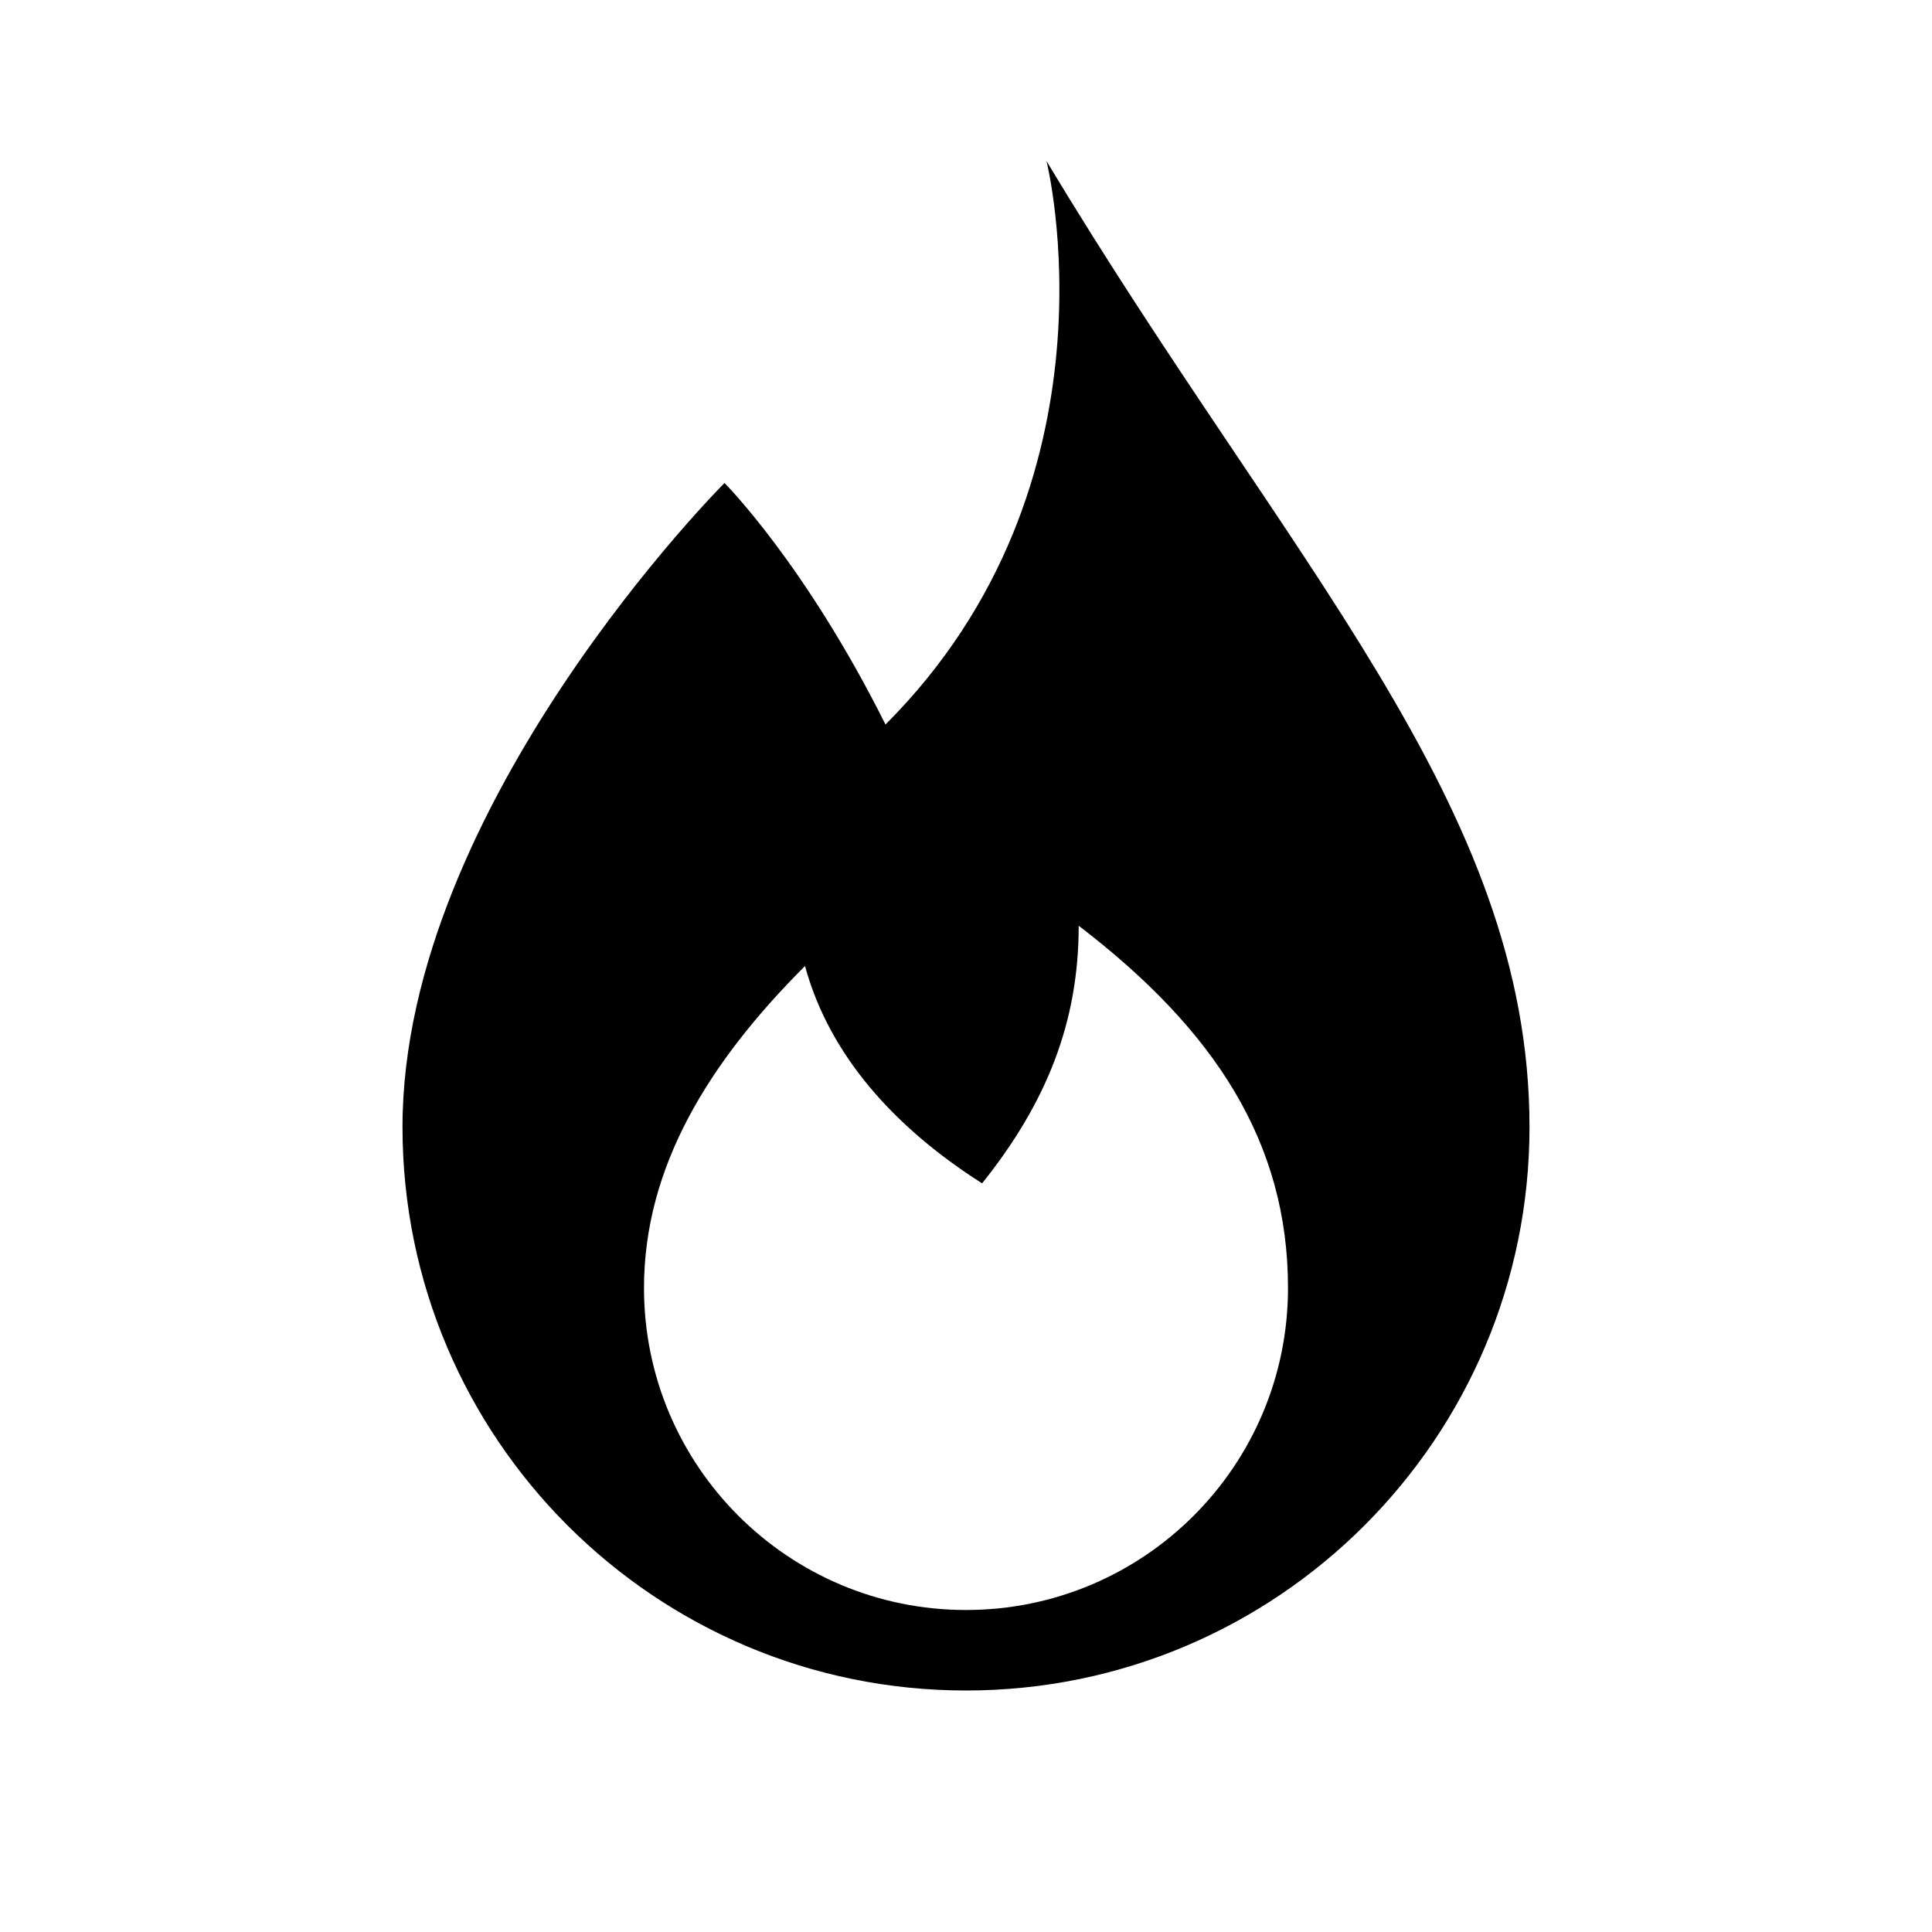
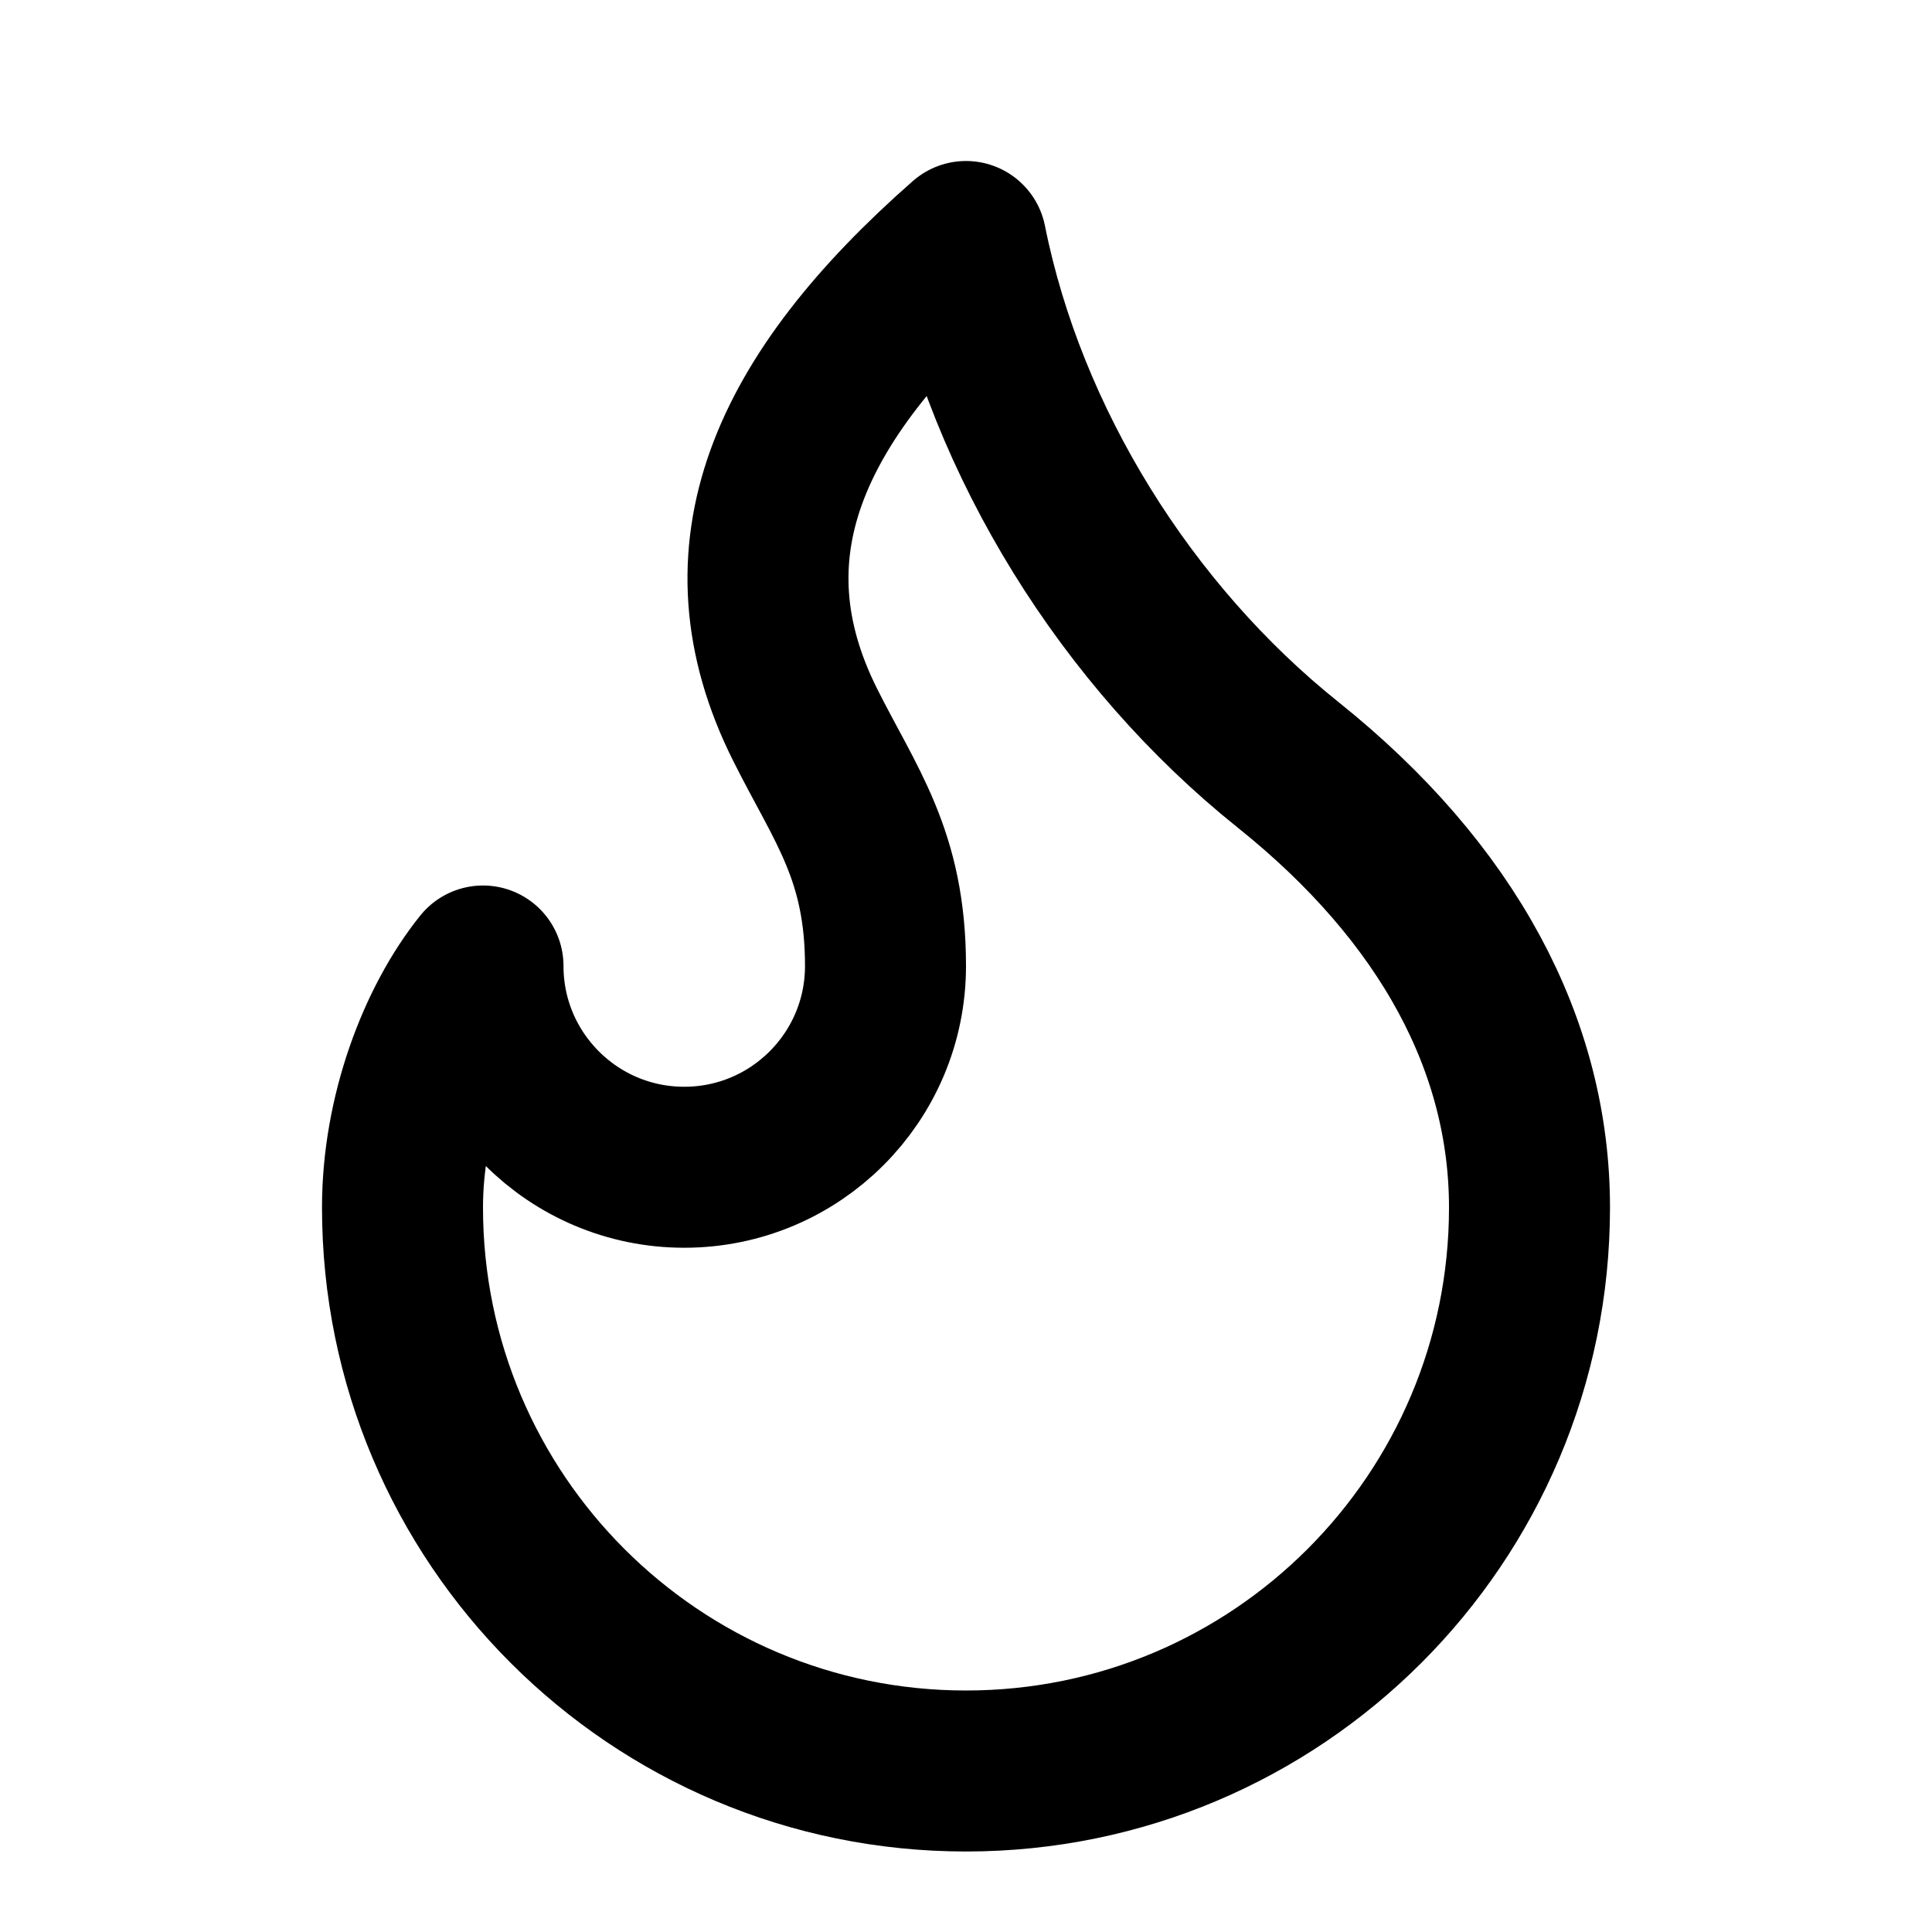
- <svg xmlns="http://www.w3.org/2000/svg" viewBox="0 0 24 24">
-   <path fill="currentColor" d="M13 2s1 4-2 7c-1-2-2-3-2-3S5 10 5 14a7 7 0 0 0 14 0c0-4-3-7-6-12Zm-1 18a4 4 0 0 1-4-4c0-1.5.8-2.8 2-4 .3 1.1 1.1 2 2.2 2.7.8-1 1.2-2 1.2-3.2 1.7 1.3 2.6 2.7 2.6 4.5a4 4 0 0 1-4 4Z" />
+ <svg xmlns="http://www.w3.org/2000/svg" viewBox="0 0 24 24" fill="none" stroke="currentColor" stroke-width="2" stroke-linecap="round" stroke-linejoin="round">
+   <path d="M8.5 14.5A2.5 2.5 0 0 0 11 12c0-1.38-.5-2-1-3-1.07-2.14-.22-4.05 2-6 .5 2.5 2 4.9 4 6.5 2 1.6 3 3.5 3 5.5a7 7 0 1 1-14 0c0-1.15.43-2.29 1-3a2.5 2.5 0 0 0 2.5 2.5Z" />
</svg>
